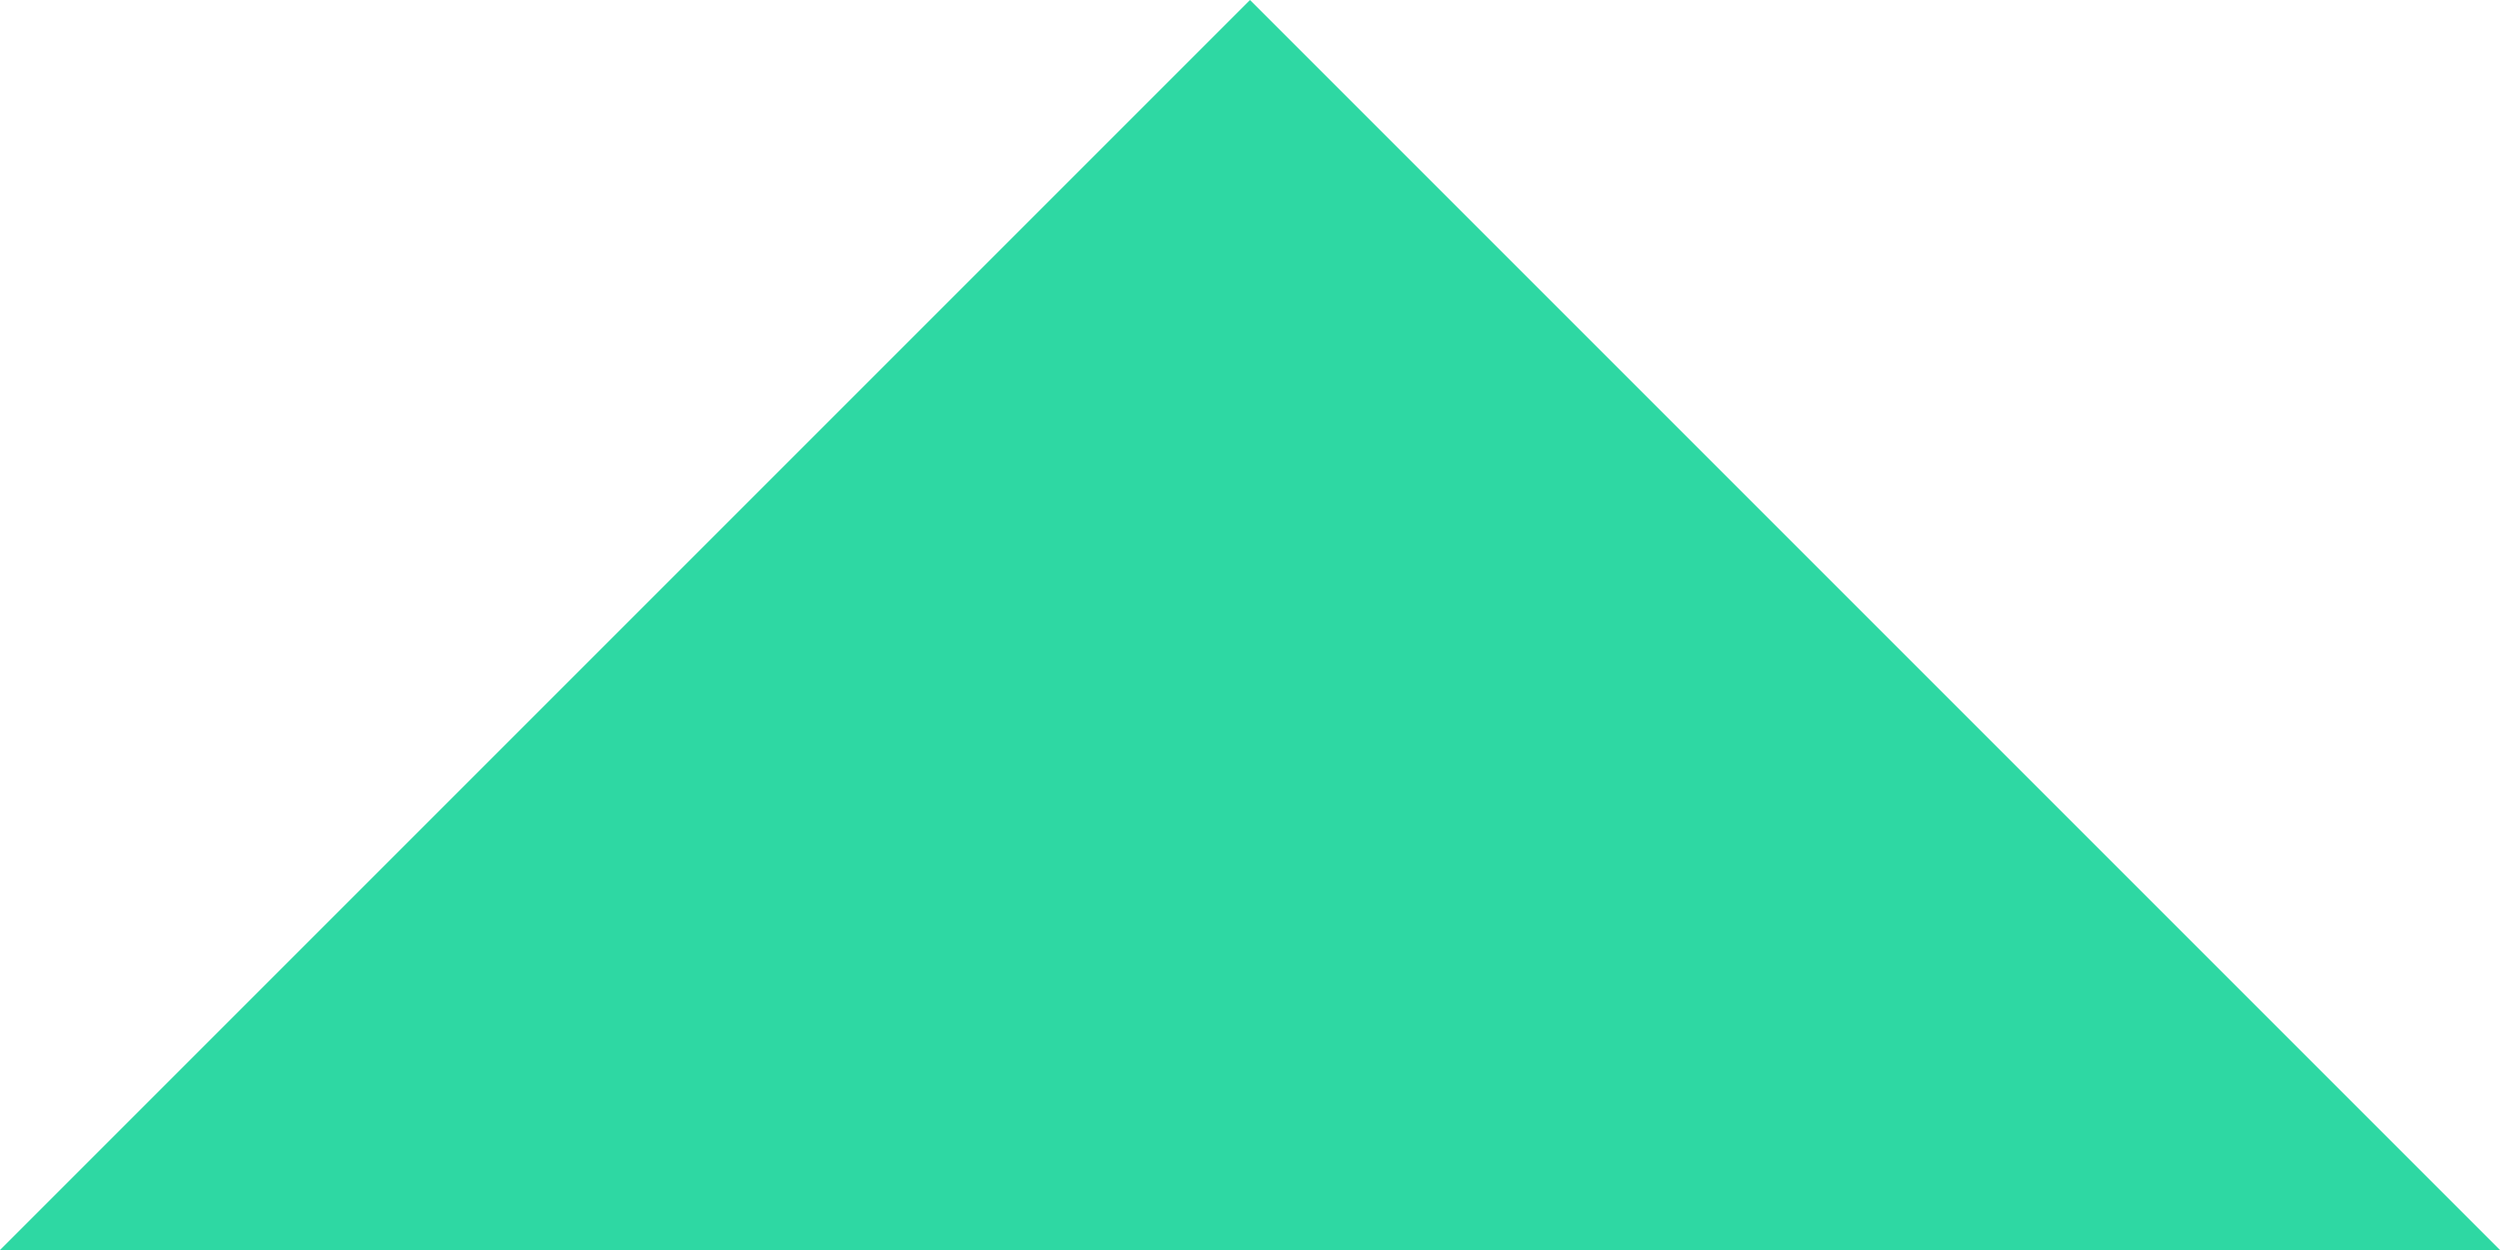
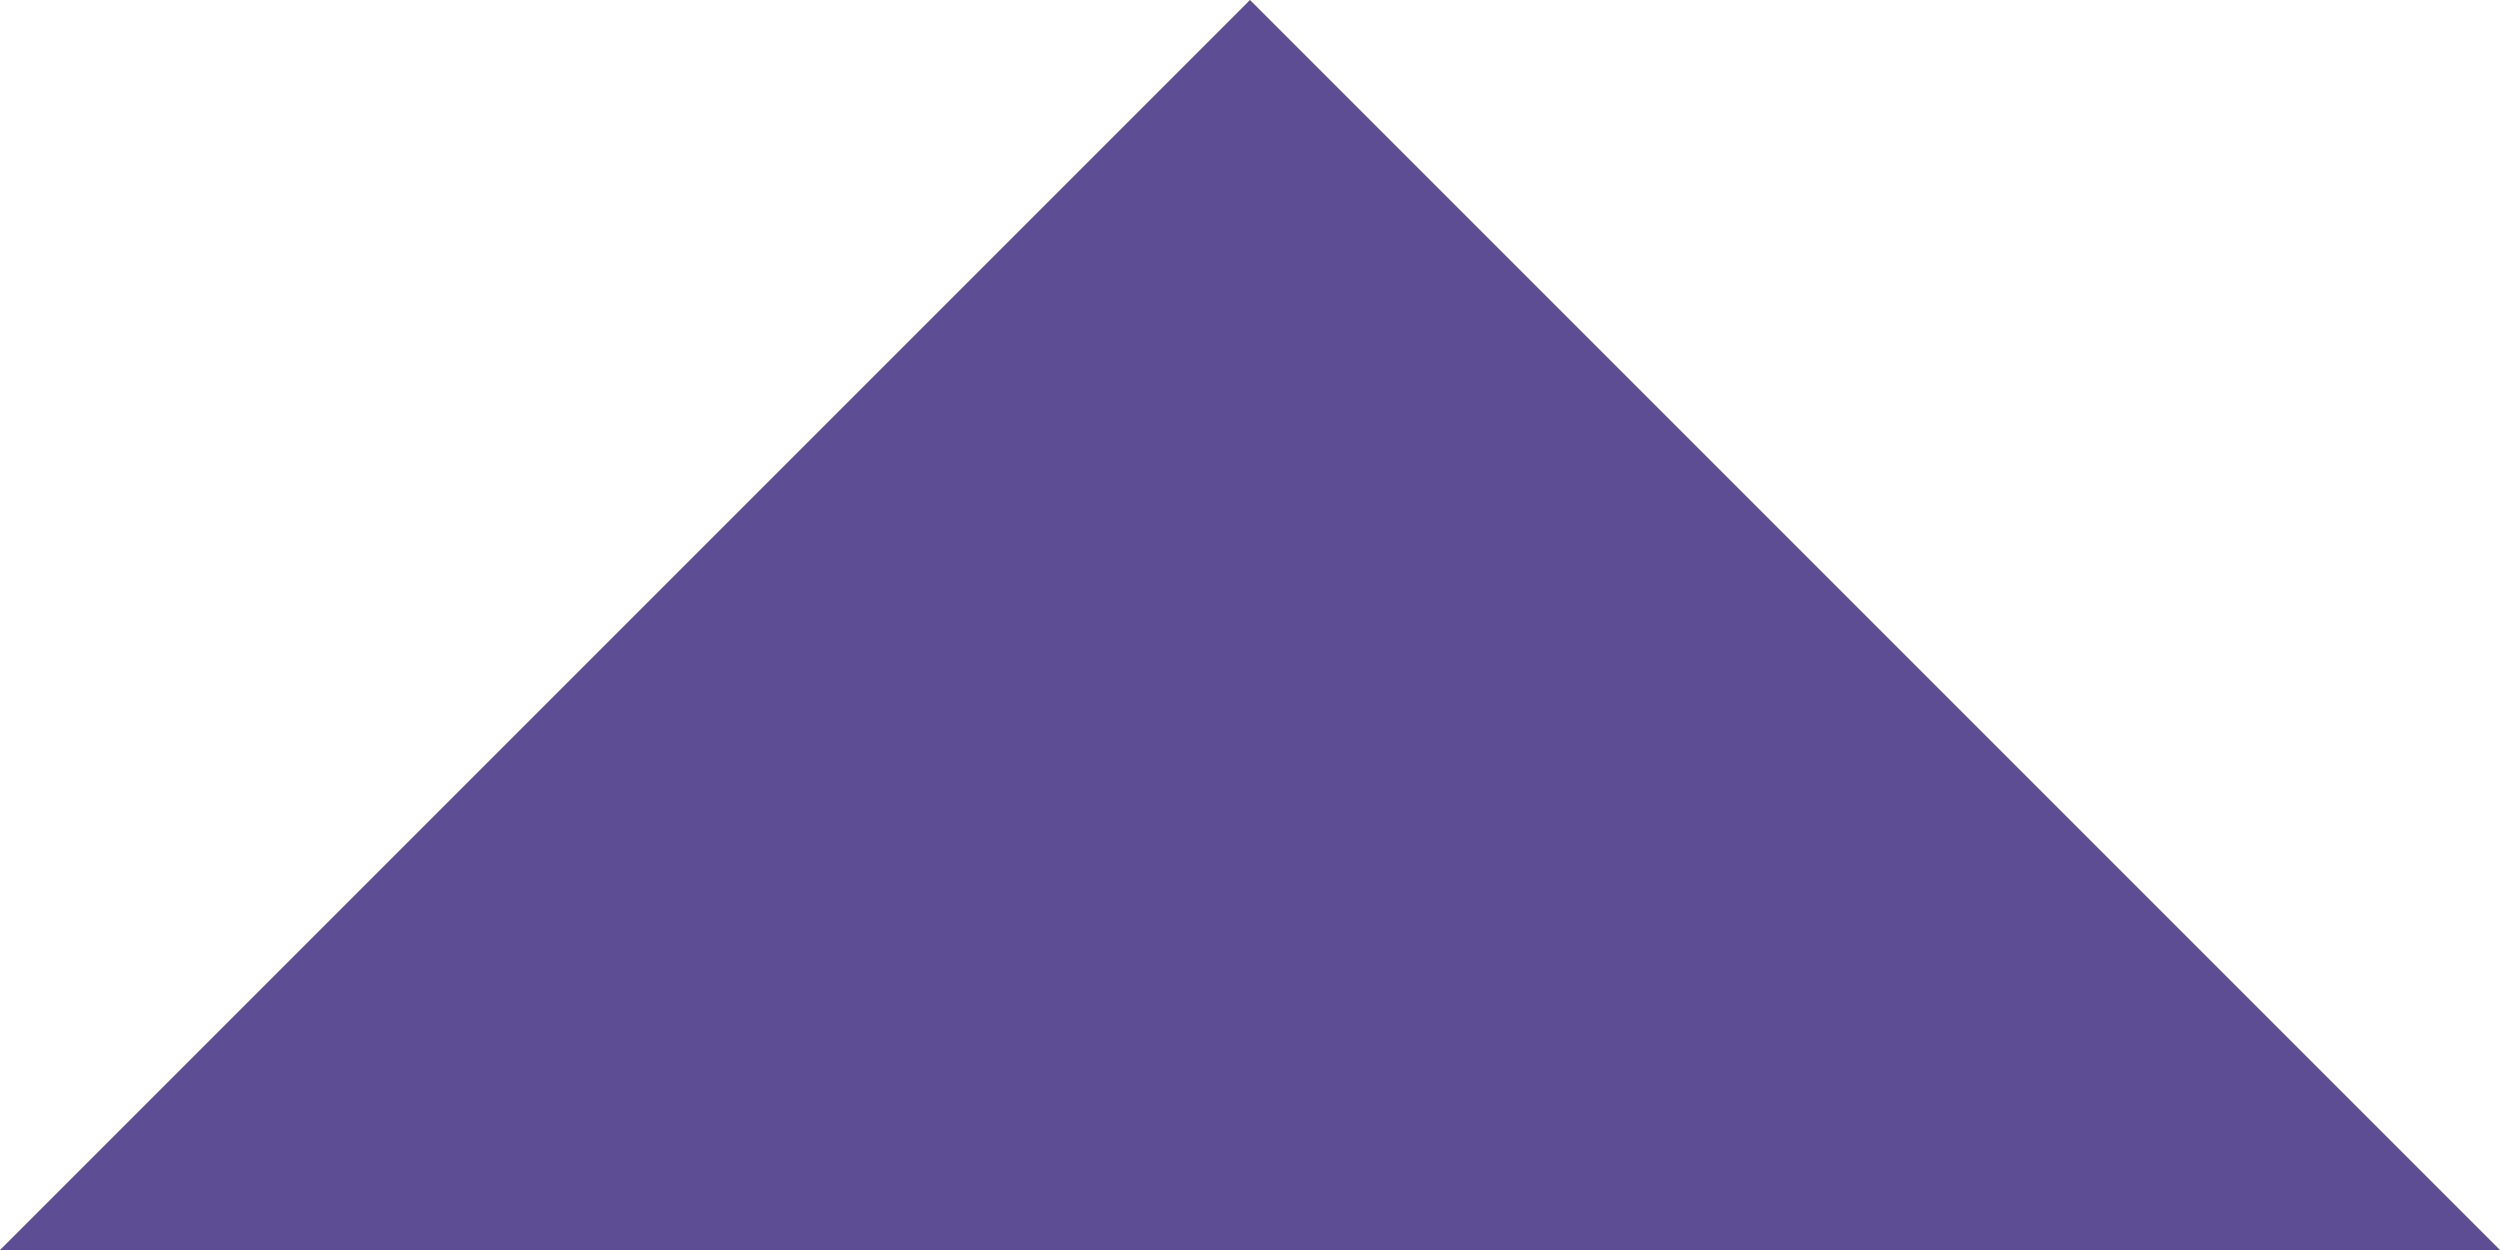
- <svg xmlns="http://www.w3.org/2000/svg" version="1.1" id="Layer_1" x="0px" y="0px" width="24px" height="12px" viewBox="0 0 24 12" enable-background="new 0 0 24 12" xml:space="preserve">
-   <polygon fill="#2ED8A3" points="12,0 0,12 12,12 24,12 " />
+ <svg xmlns="http://www.w3.org/2000/svg" version="1.1" id="Layer_1" x="0px" y="0px" viewBox="0 0 24 12" style="enable-background:new 0 0 24 12;" xml:space="preserve">
+   <style type="text/css">
+ 	.st0{fill:#5C4D94;}
+ </style>
+   <polygon class="st0" points="12,0 0,12 12,12 24,12 " />
</svg>
